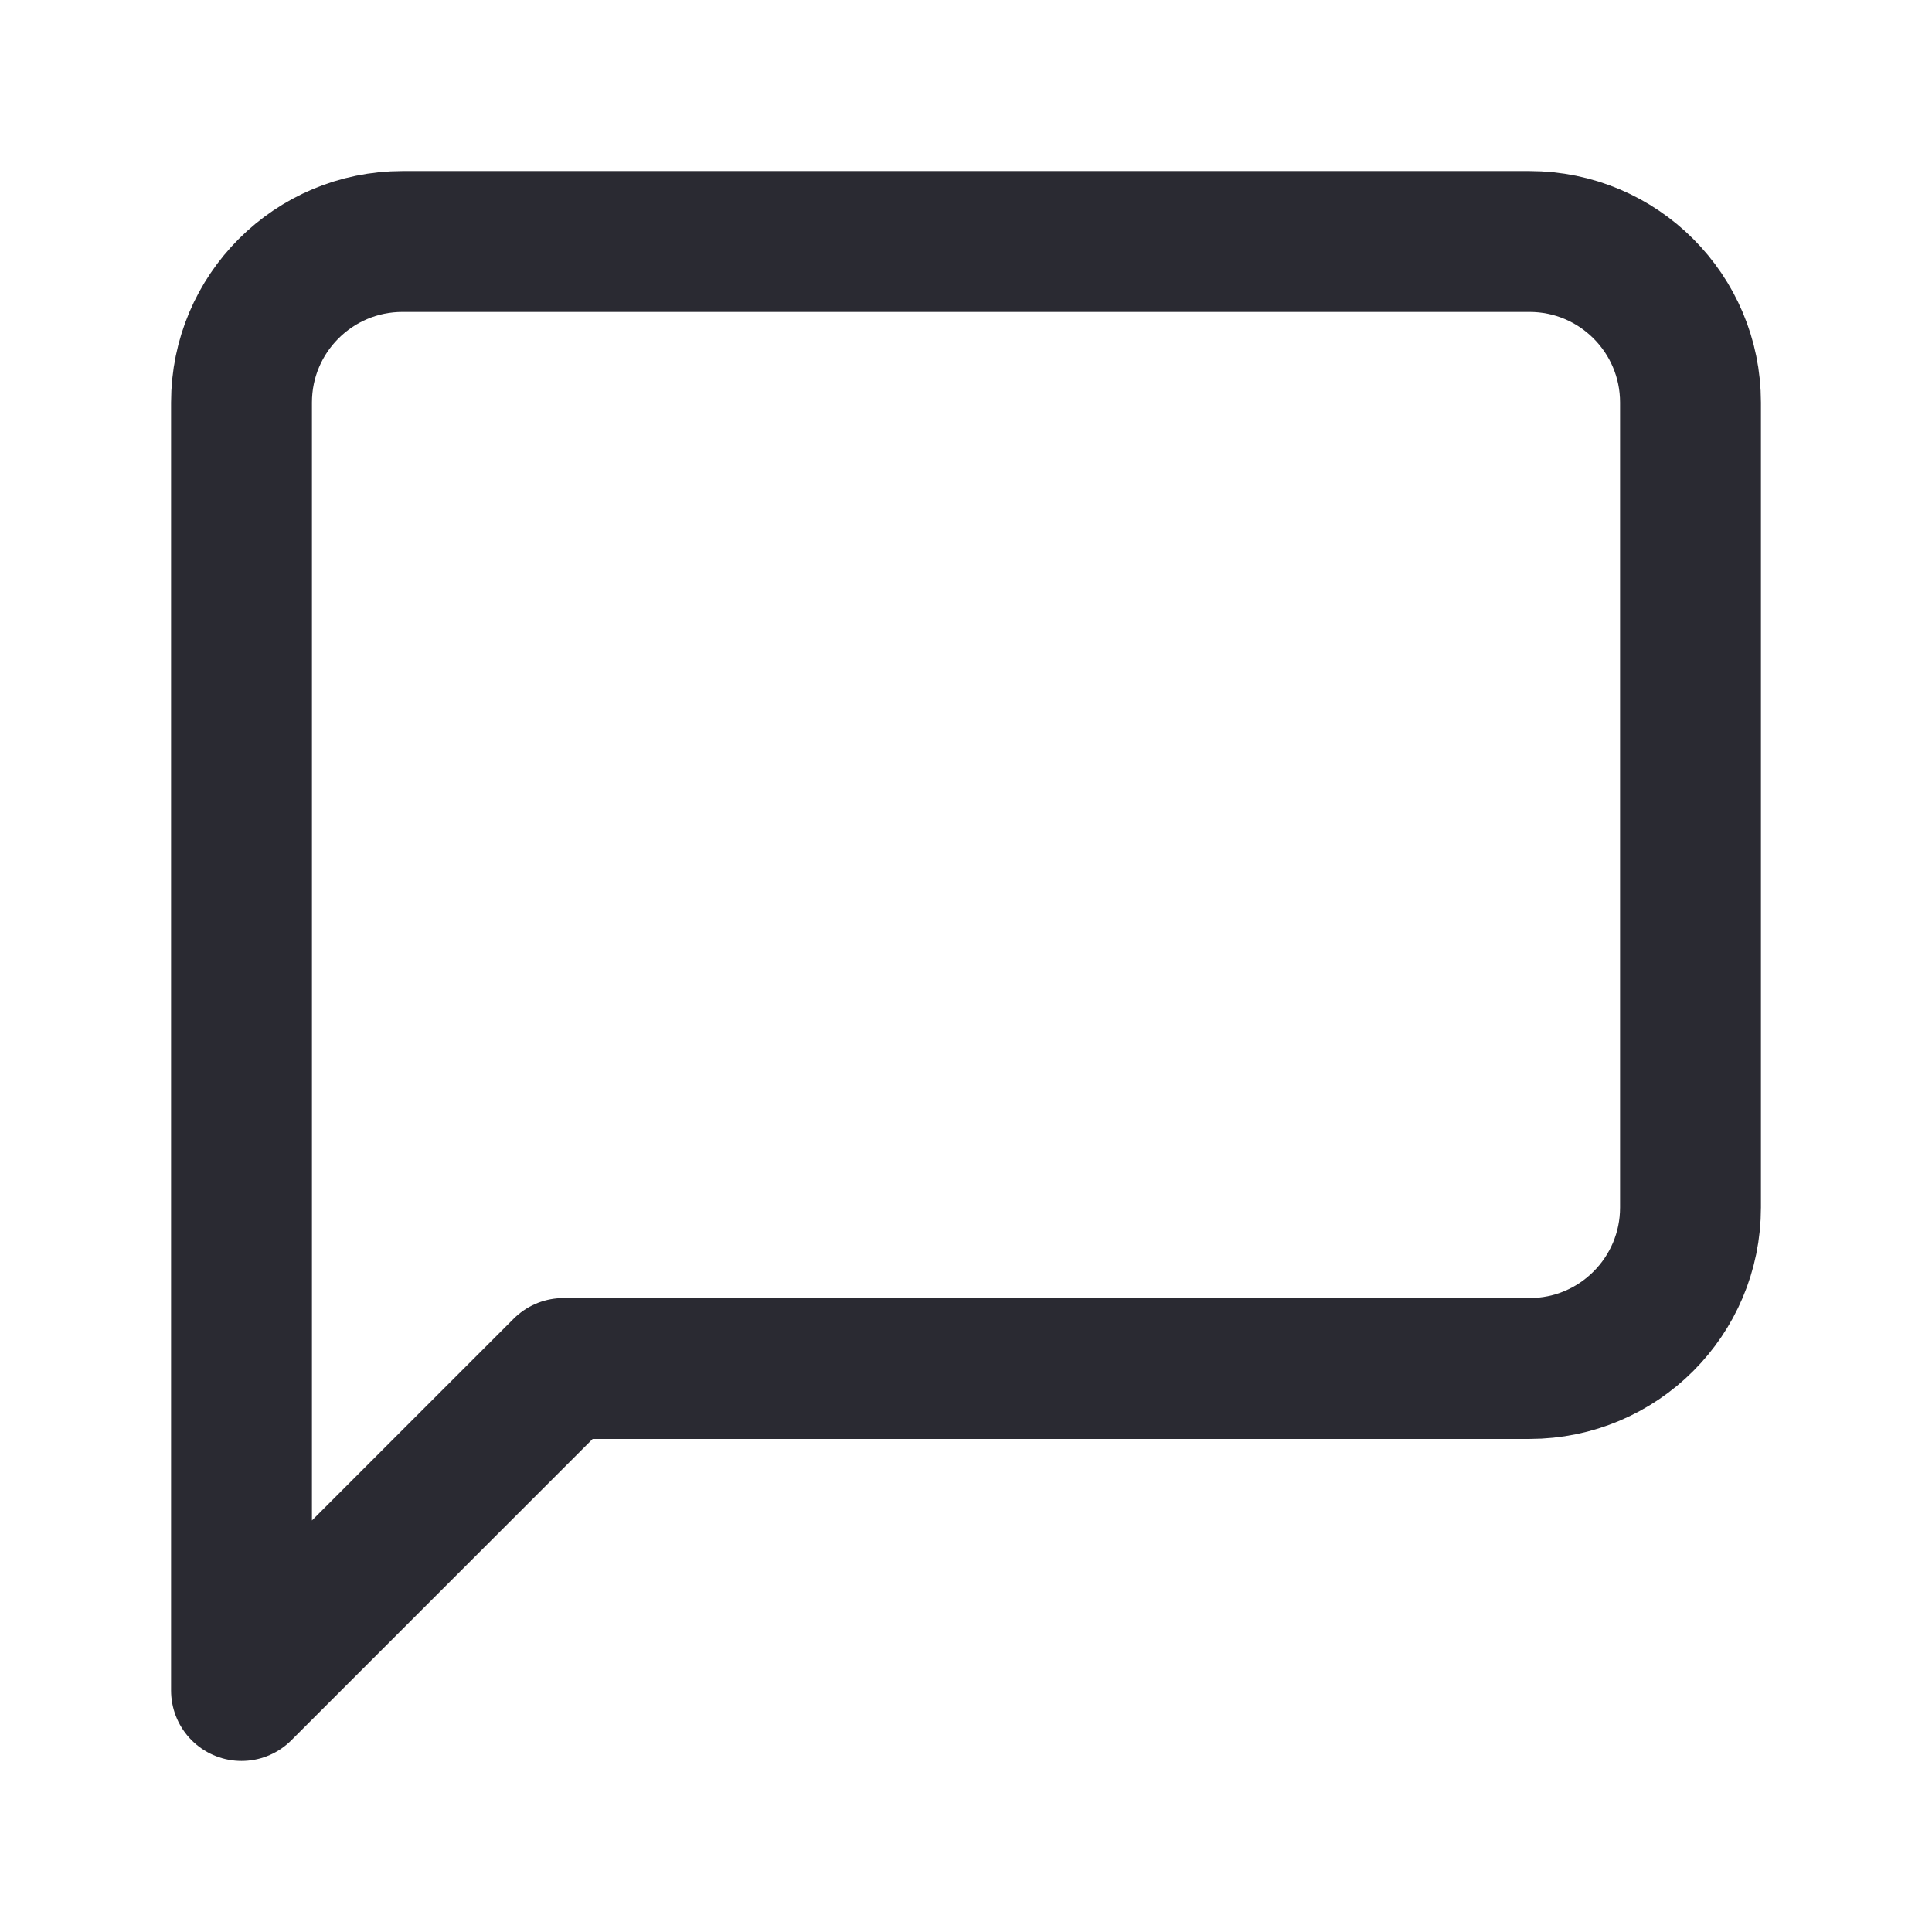
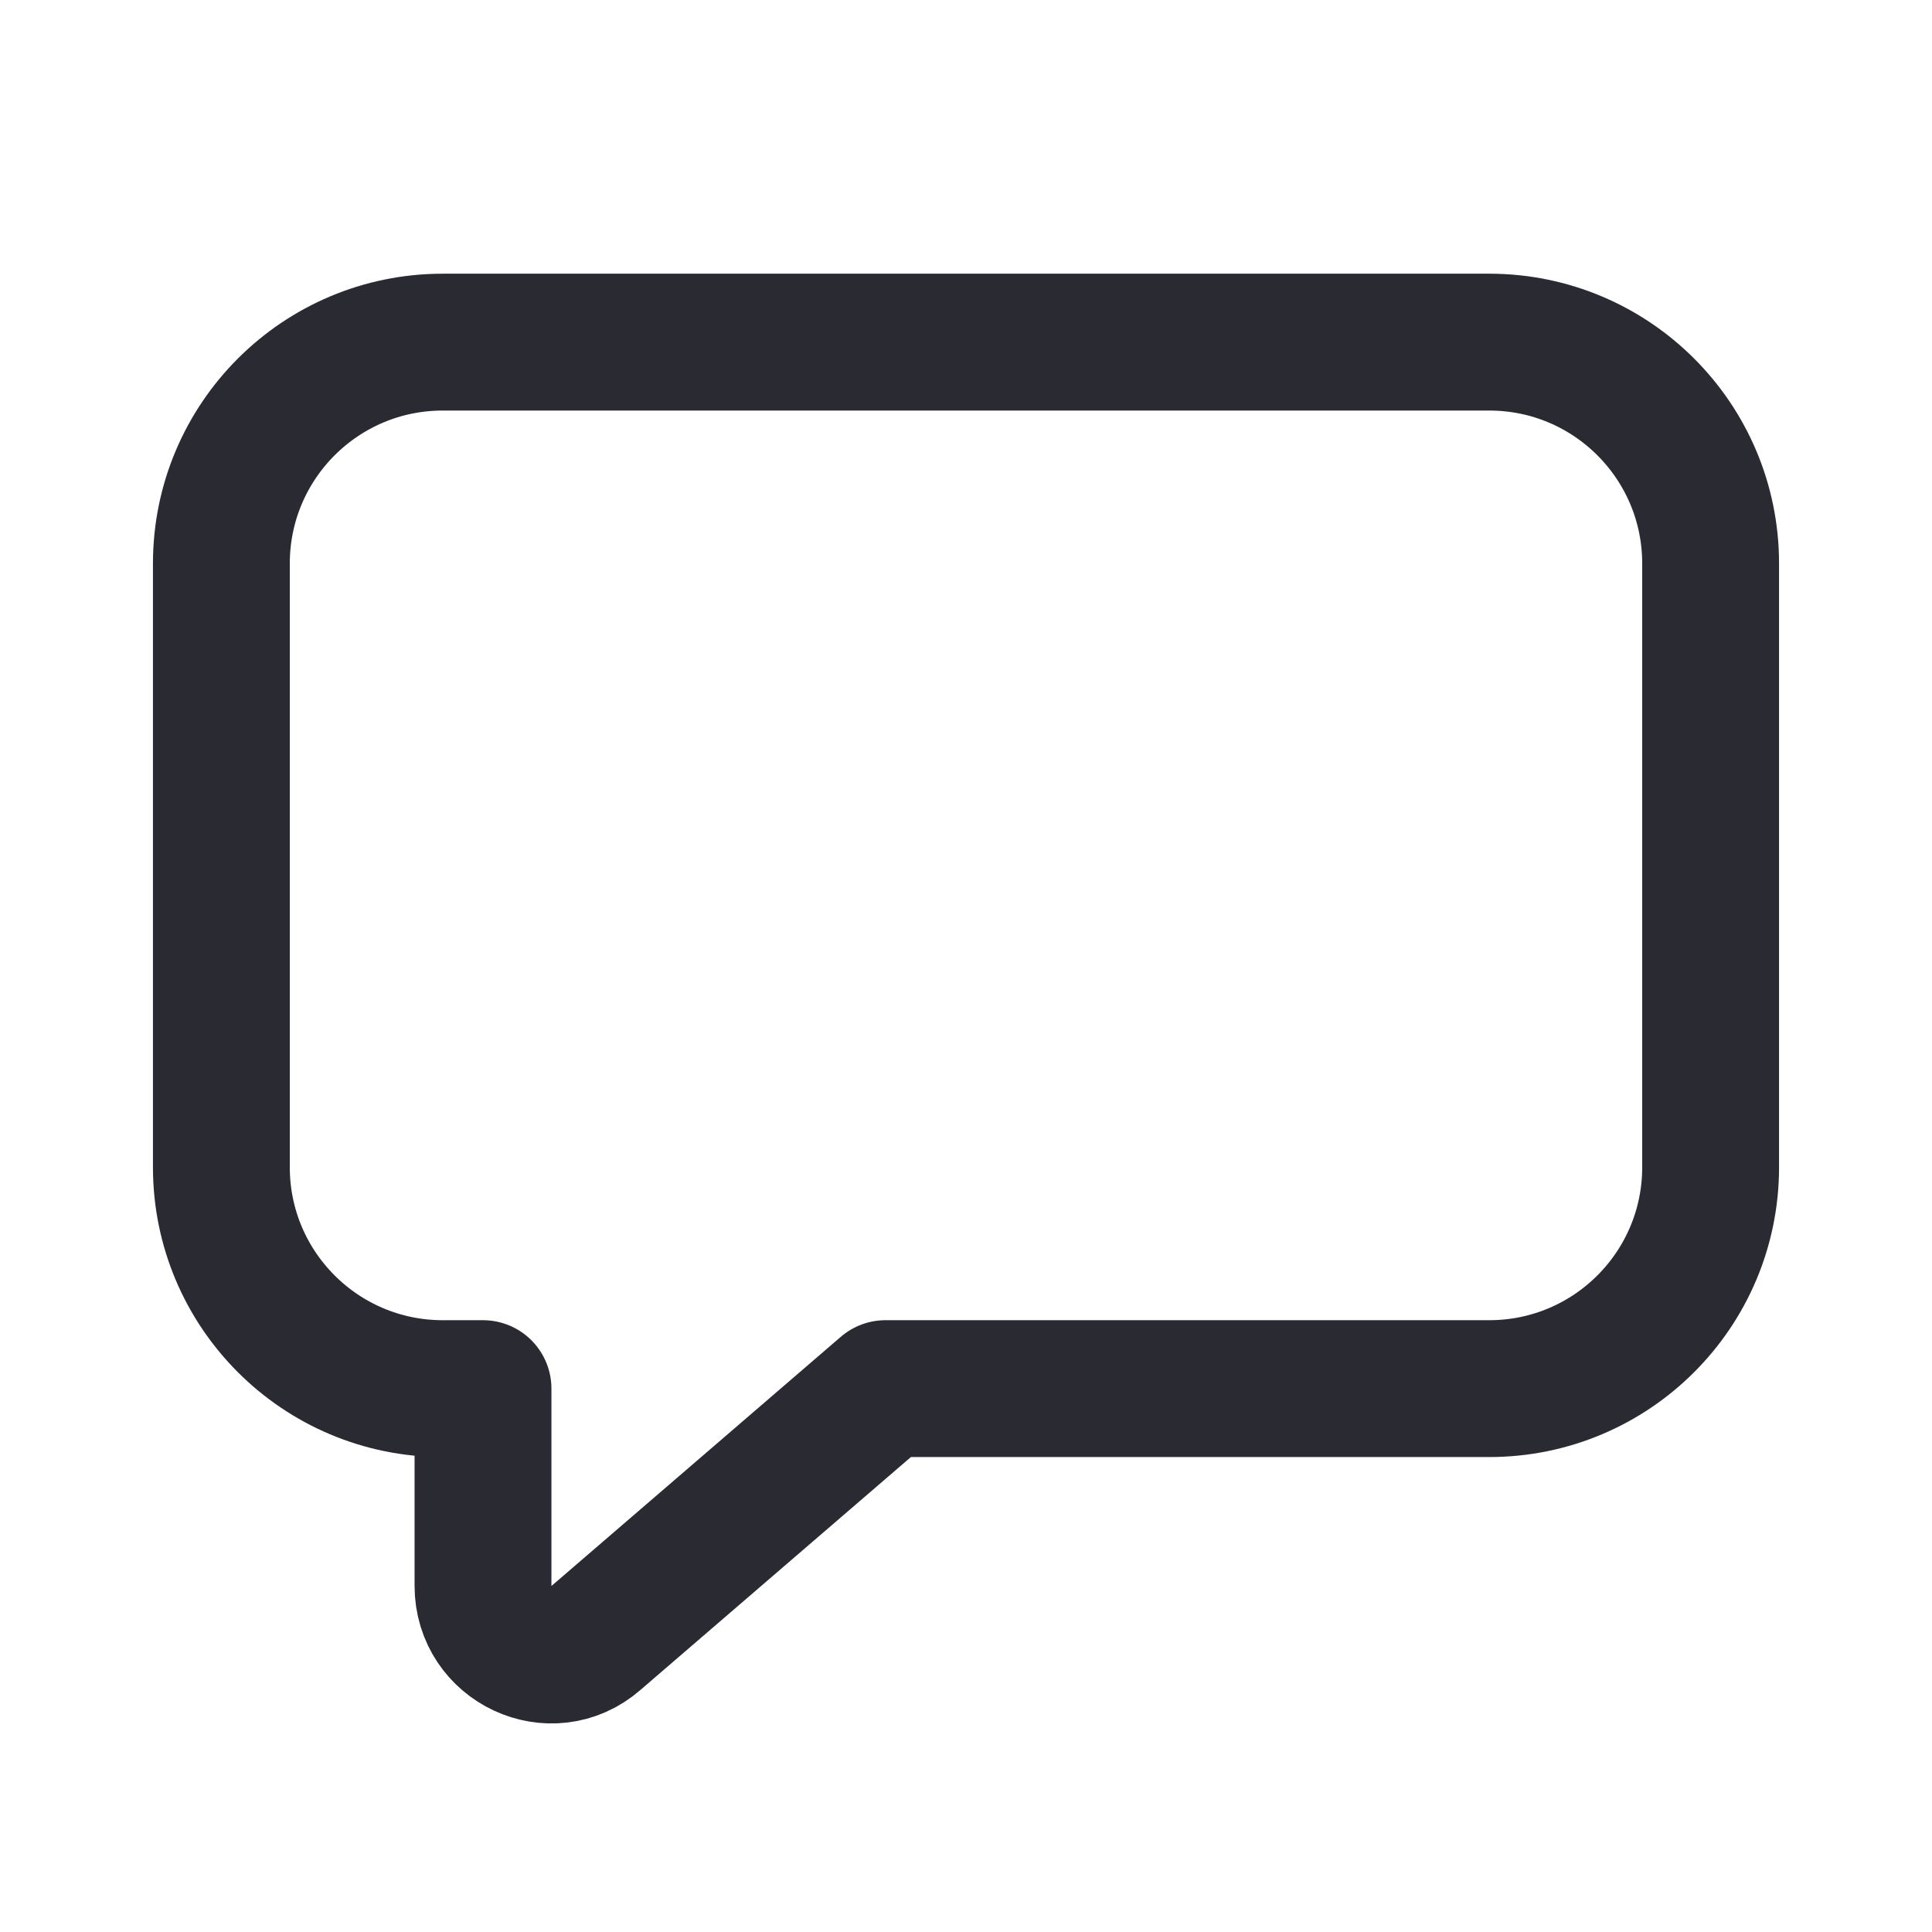
<svg xmlns="http://www.w3.org/2000/svg" viewBox="0 0 24 24" fill="none" aria-hidden="true">
-   <path d="M21 15a2 2 0 0 1-2 2H7l-4 4V5a2 2 0 0 1 2-2h14a2 2 0 0 1 2 2z" stroke="#2a2a32" stroke-width="1.75" stroke-linecap="round" stroke-linejoin="round" />
+   <path d="M5.5 4.25h13a2.75 2.75 0 0 1 2.75 2.75v7.5a2.75 2.75 0 0 1-2.75 2.75H11l-3.6 3.1c-.55.48-1.4.08-1.4-.65v-2.45H5.5A2.75 2.75 0 0 1 2.75 14.5v-7.5A2.75 2.75 0 0 1 5.5 4.25Z" stroke="#2a2a32" stroke-width="1.7" stroke-linejoin="round" />
</svg>
